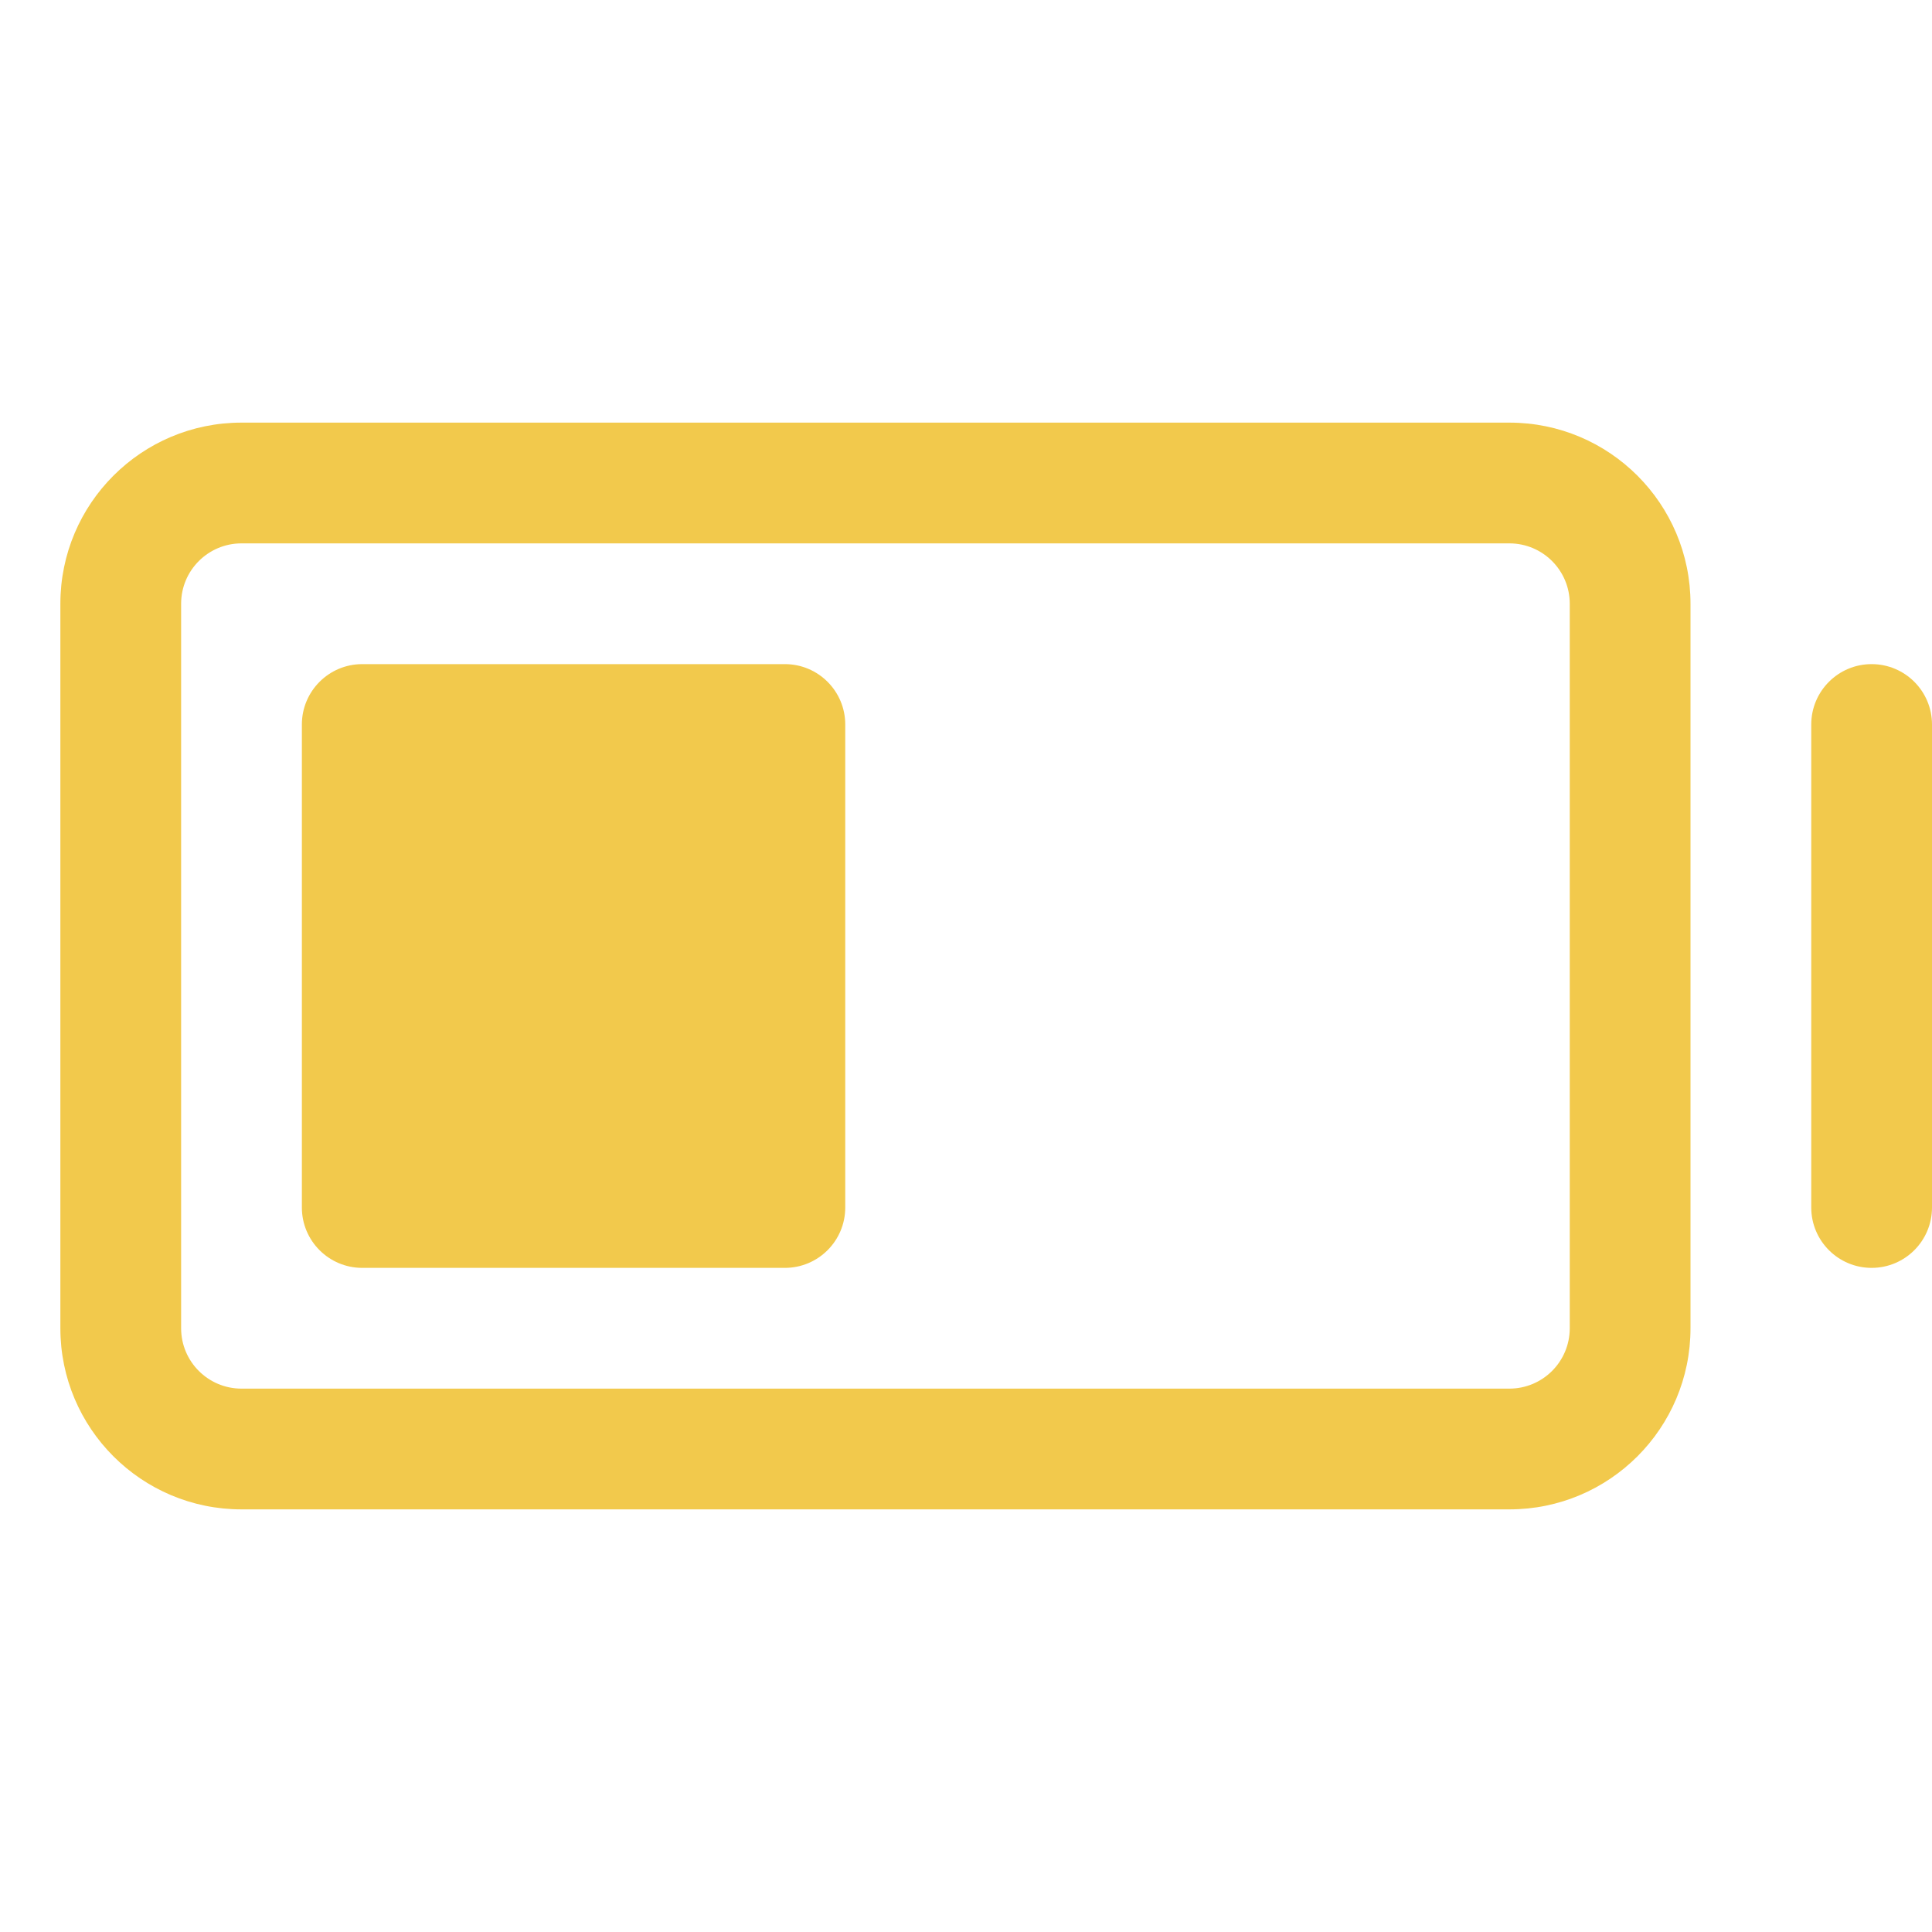
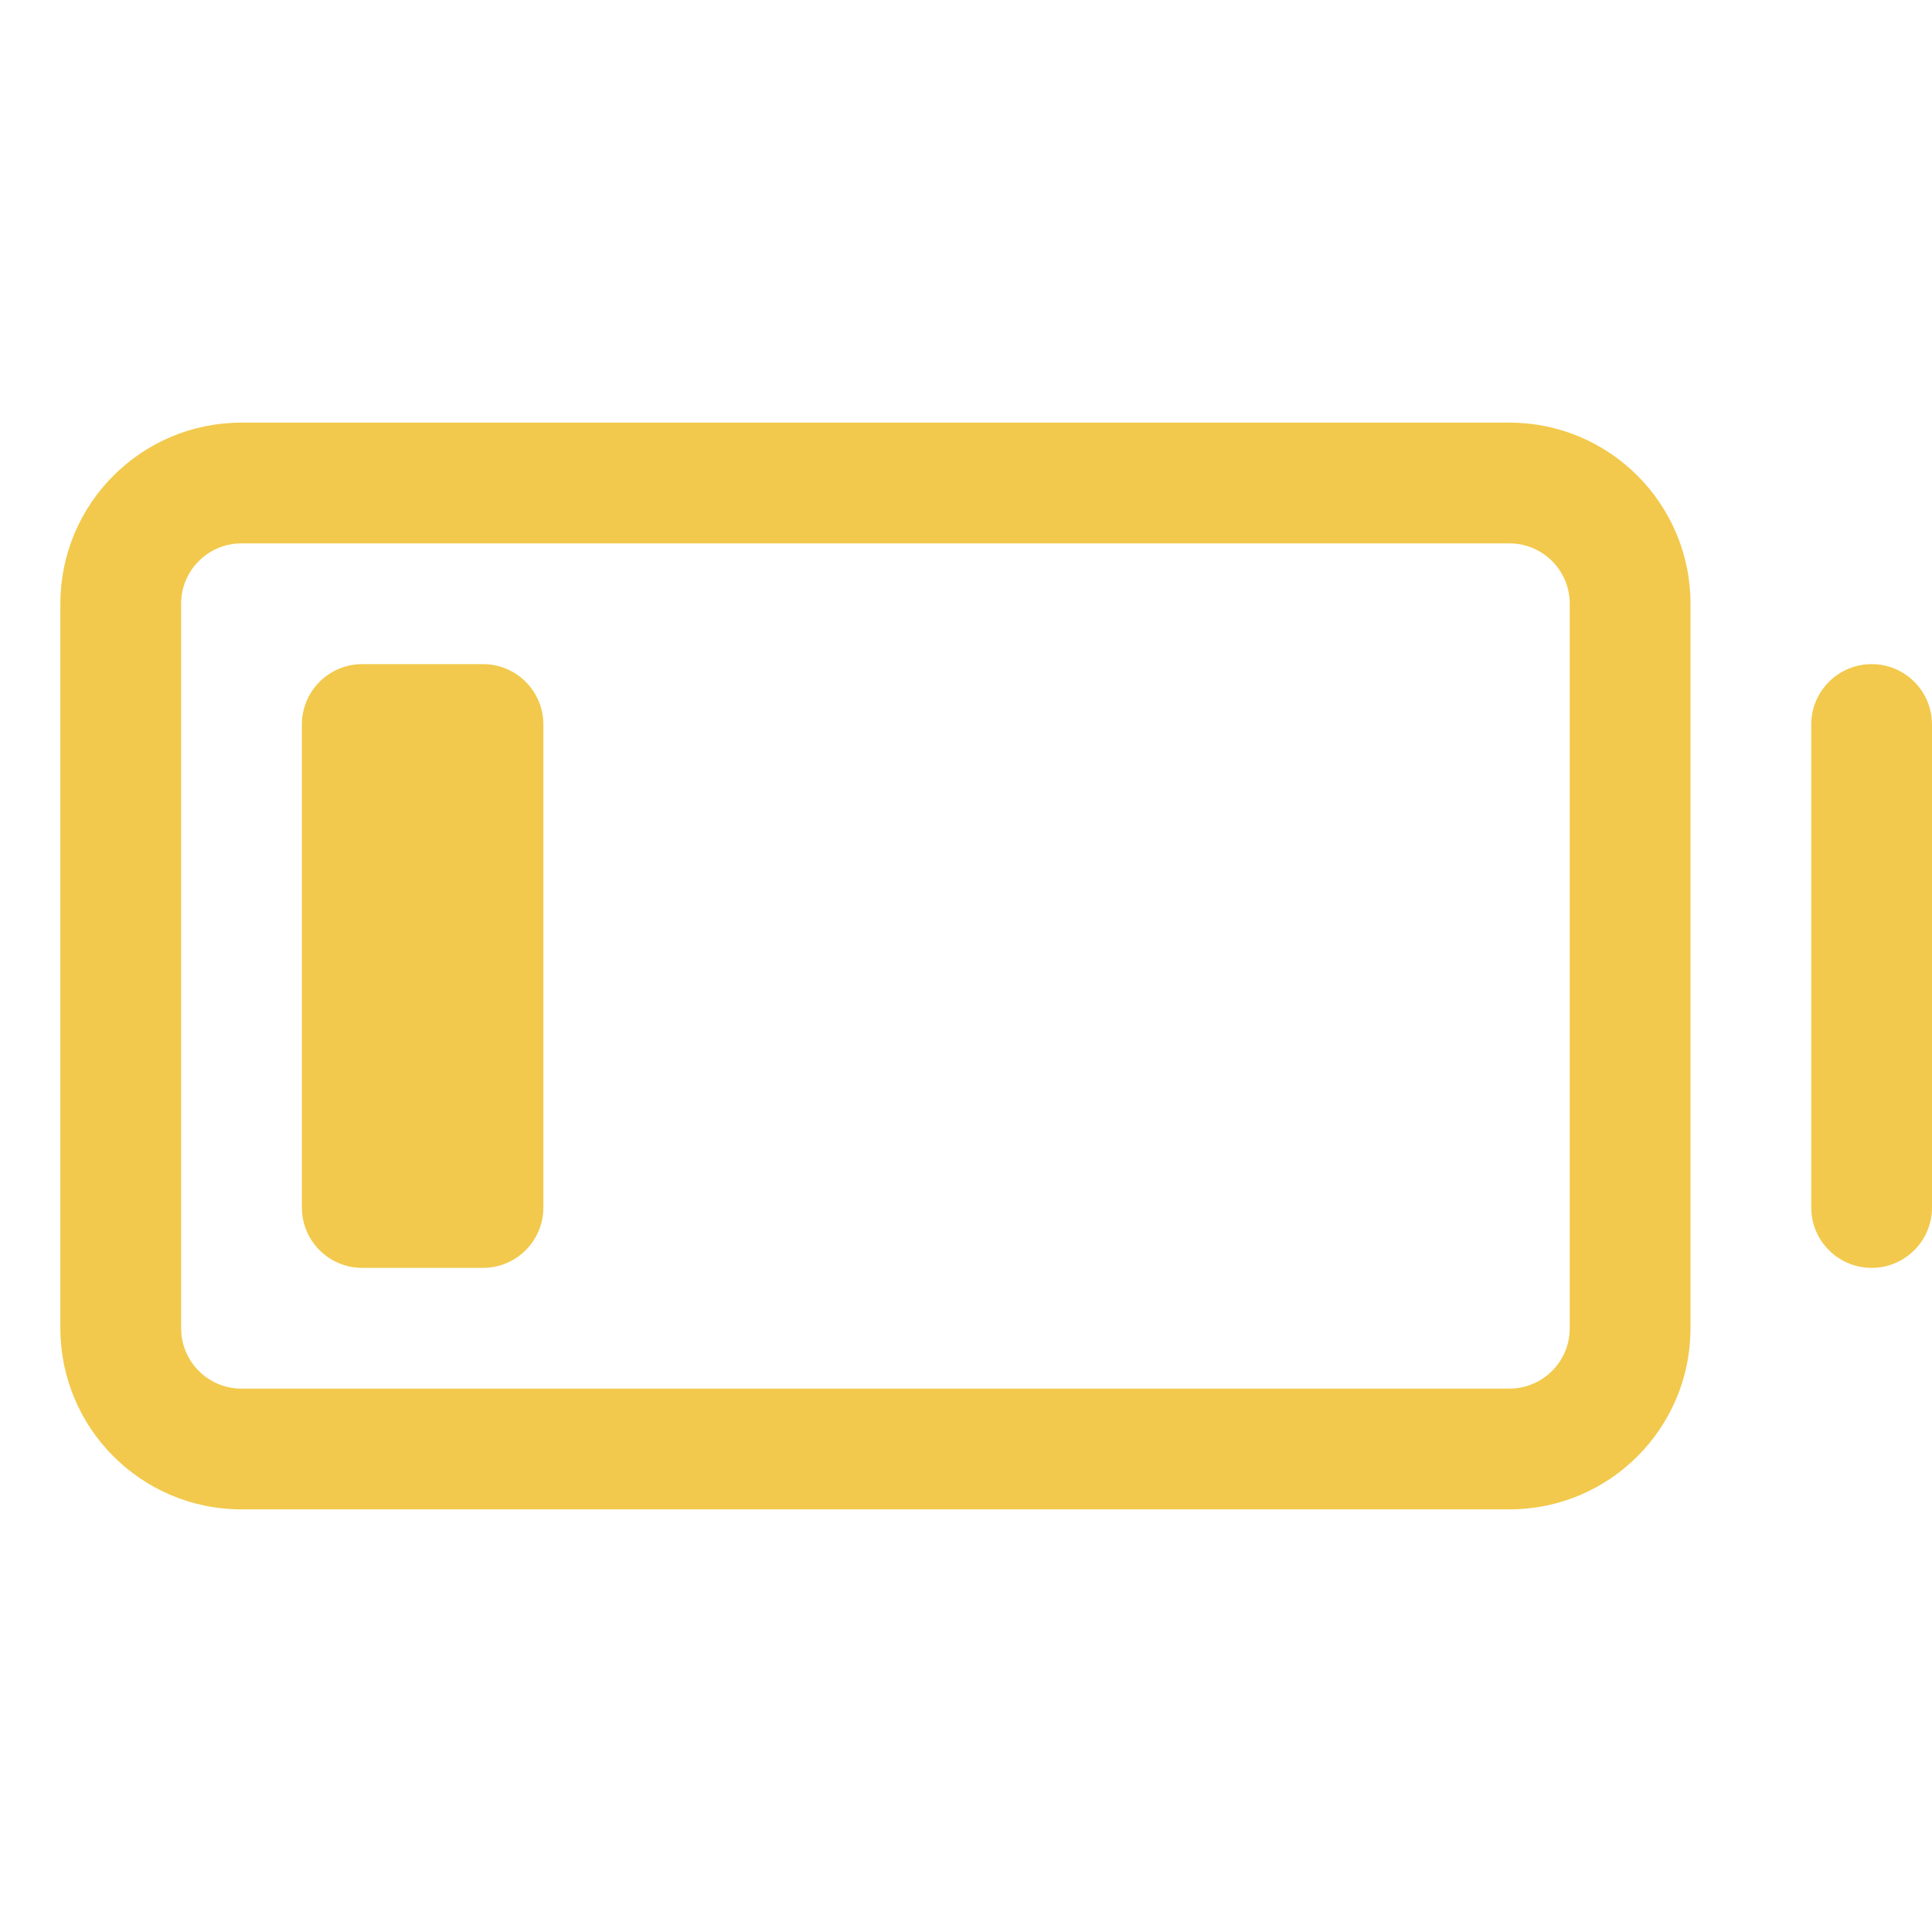
<svg xmlns="http://www.w3.org/2000/svg" viewBox="0 0 28 28">
-   <path fill="#F2C94C" transform="translate(-156 -136)" d="M168.25 146.5v7a.875.875 0 0 1-.875.875h-6.125a.875.875 0 0 1-.875-.875v-7a.875.875 0 0 1 .875-.875h6.125a.875.875 0 0 1 .875.875Zm12.25-1.75v10.5a2.625 2.625 0 0 1-2.625 2.625H159.5a2.625 2.625 0 0 1-2.625-2.625v-10.5a2.625 2.625 0 0 1 2.625-2.625h18.375a2.625 2.625 0 0 1 2.625 2.625Zm-1.75 0a.875.875 0 0 0-.875-.875H159.5a.875.875 0 0 0-.875.875v10.5a.875.875 0 0 0 .875.875h18.375a.875.875 0 0 0 .875-.875v-10.5Zm4.375.875a.875.875 0 0 0-.875.875v7a.875.875 0 1 0 1.75 0v-7a.875.875 0 0 0-.875-.875Z" />
+   <path fill="#F2C94C" transform="translate(-114 -136)" d="M121.875 146.5v7a.875.875 0 0 1-.875.875h-1.75a.875.875 0 0 1-.875-.875v-7a.875.875 0 0 1 .875-.875H121a.875.875 0 0 1 .875.875Zm16.625-1.75v10.5a2.625 2.625 0 0 1-2.625 2.625H117.5a2.625 2.625 0 0 1-2.625-2.625v-10.5a2.625 2.625 0 0 1 2.625-2.625h18.375a2.625 2.625 0 0 1 2.625 2.625Zm-1.75 0a.875.875 0 0 0-.875-.875H117.5a.875.875 0 0 0-.875.875v10.5a.875.875 0 0 0 .875.875h18.375a.875.875 0 0 0 .875-.875v-10.5Zm4.375.875a.875.875 0 0 0-.875.875v7a.875.875 0 1 0 1.75 0v-7a.875.875 0 0 0-.875-.875Z" />
</svg>
